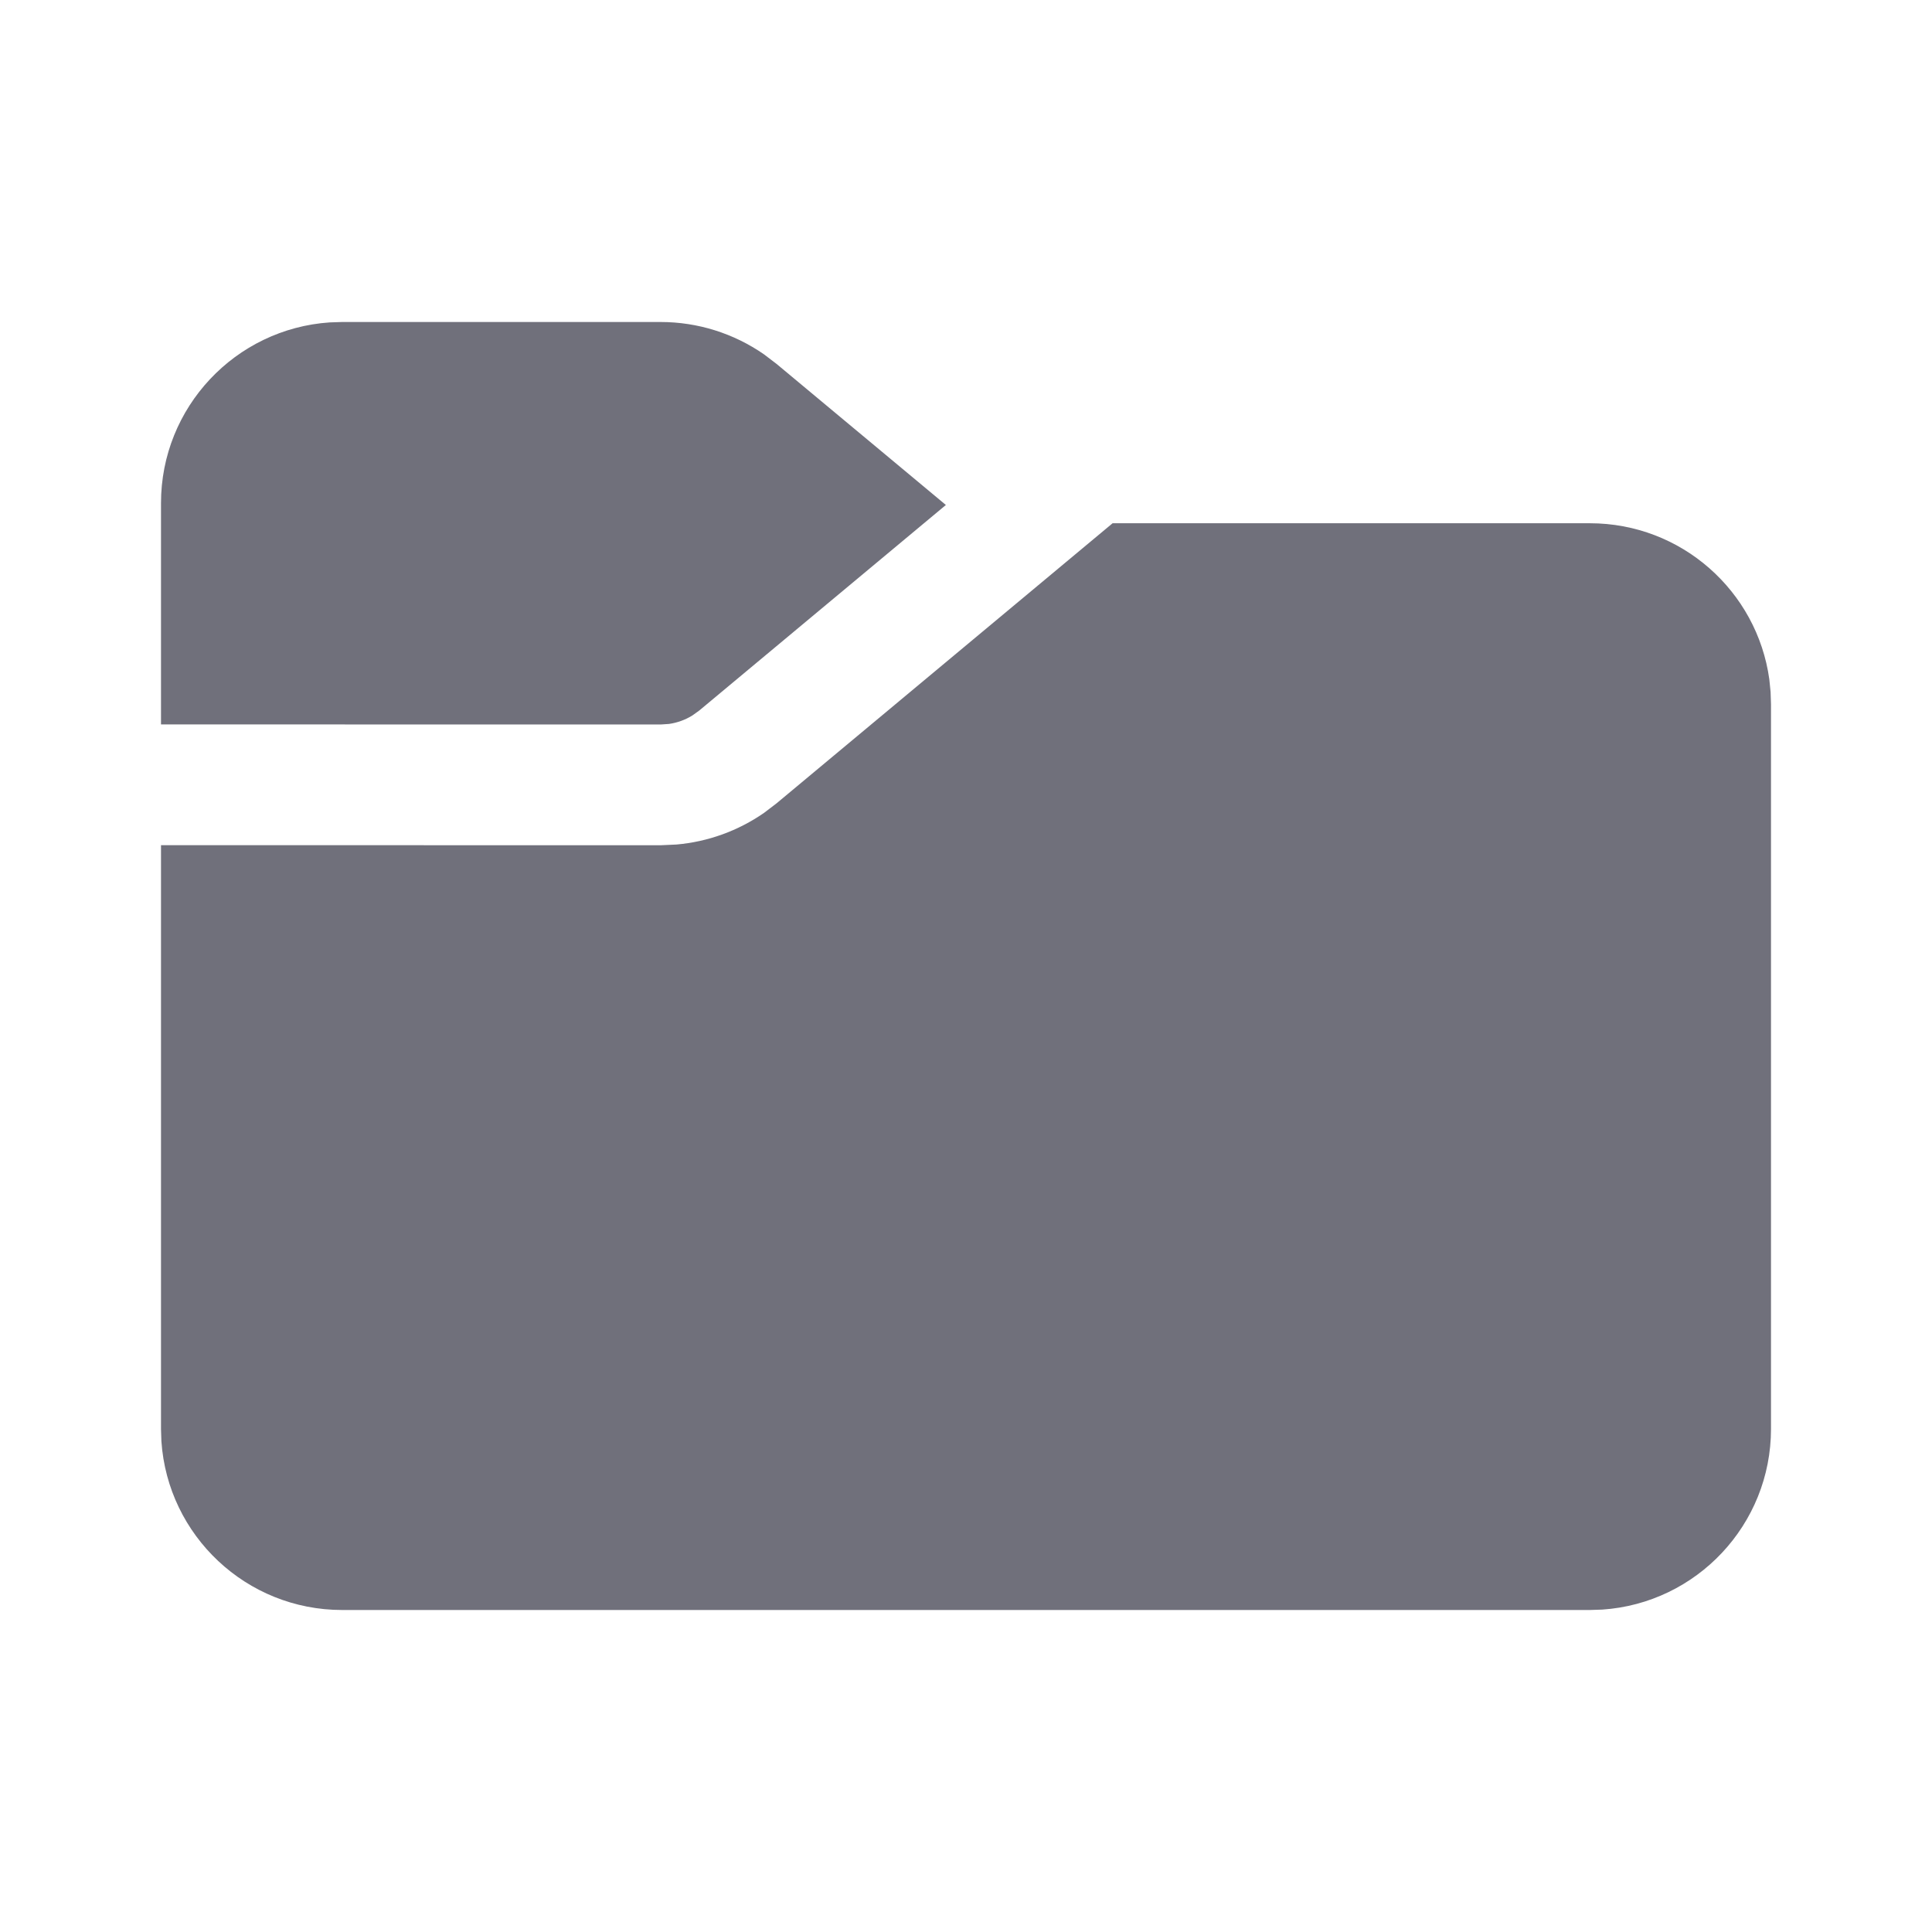
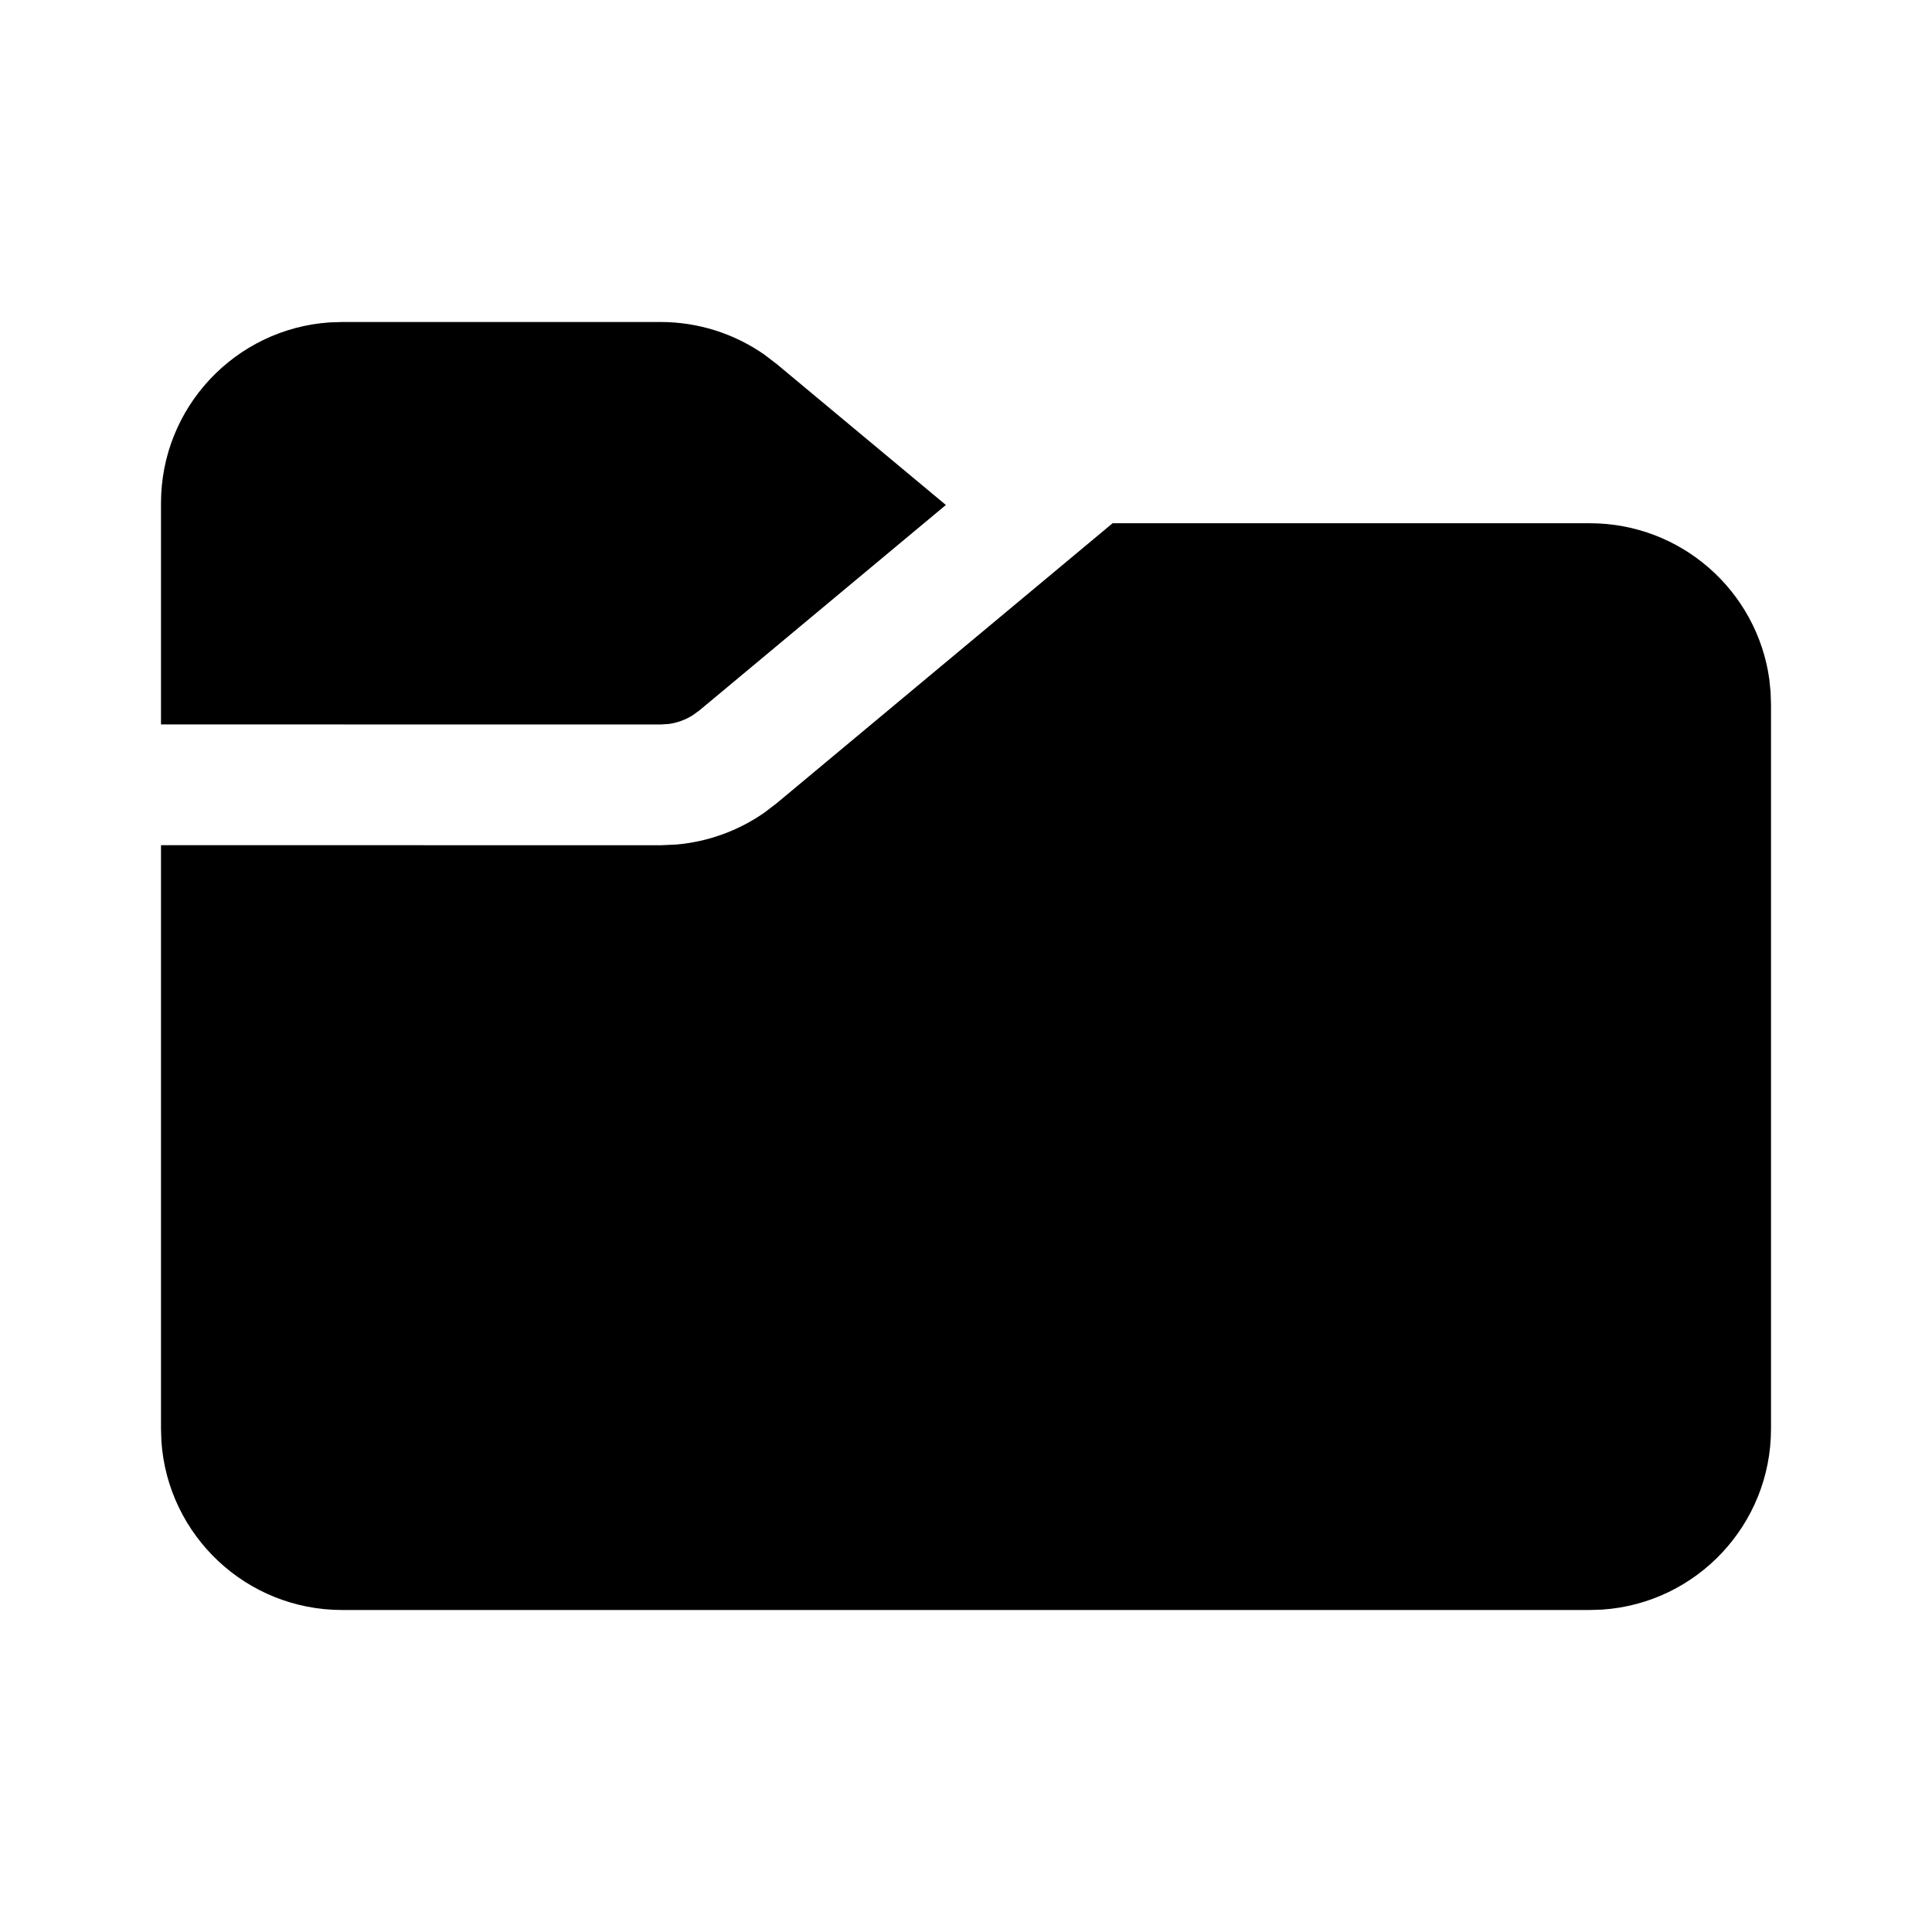
- <svg xmlns="http://www.w3.org/2000/svg" width="24" height="24" viewBox="0 0 24 24" fill="#70707B">
+ <svg xmlns="http://www.w3.org/2000/svg" width="24" height="24" viewBox="0 0 24 24" fill="currentColor">
  <path d="M13.821 6.5H19.75C20.887 6.5 21.827 7.343 21.979 8.438L21.995 8.596L22 8.75V17.75C22 18.941 21.075 19.916 19.904 19.995L19.75 20H4.25C3.059 20 2.084 19.075 2.005 17.904L2 17.75V10.499L8.207 10.5L8.403 10.491C8.794 10.457 9.169 10.321 9.491 10.098L9.647 9.979L13.821 6.5ZM8.207 4C8.667 4 9.115 4.141 9.491 4.402L9.647 4.521L11.75 6.273L8.687 8.826L8.602 8.887C8.514 8.942 8.415 8.978 8.311 8.993L8.207 9L2 8.999V6.25C2 5.059 2.925 4.084 4.096 4.005L4.25 4H8.207Z" />
</svg>
